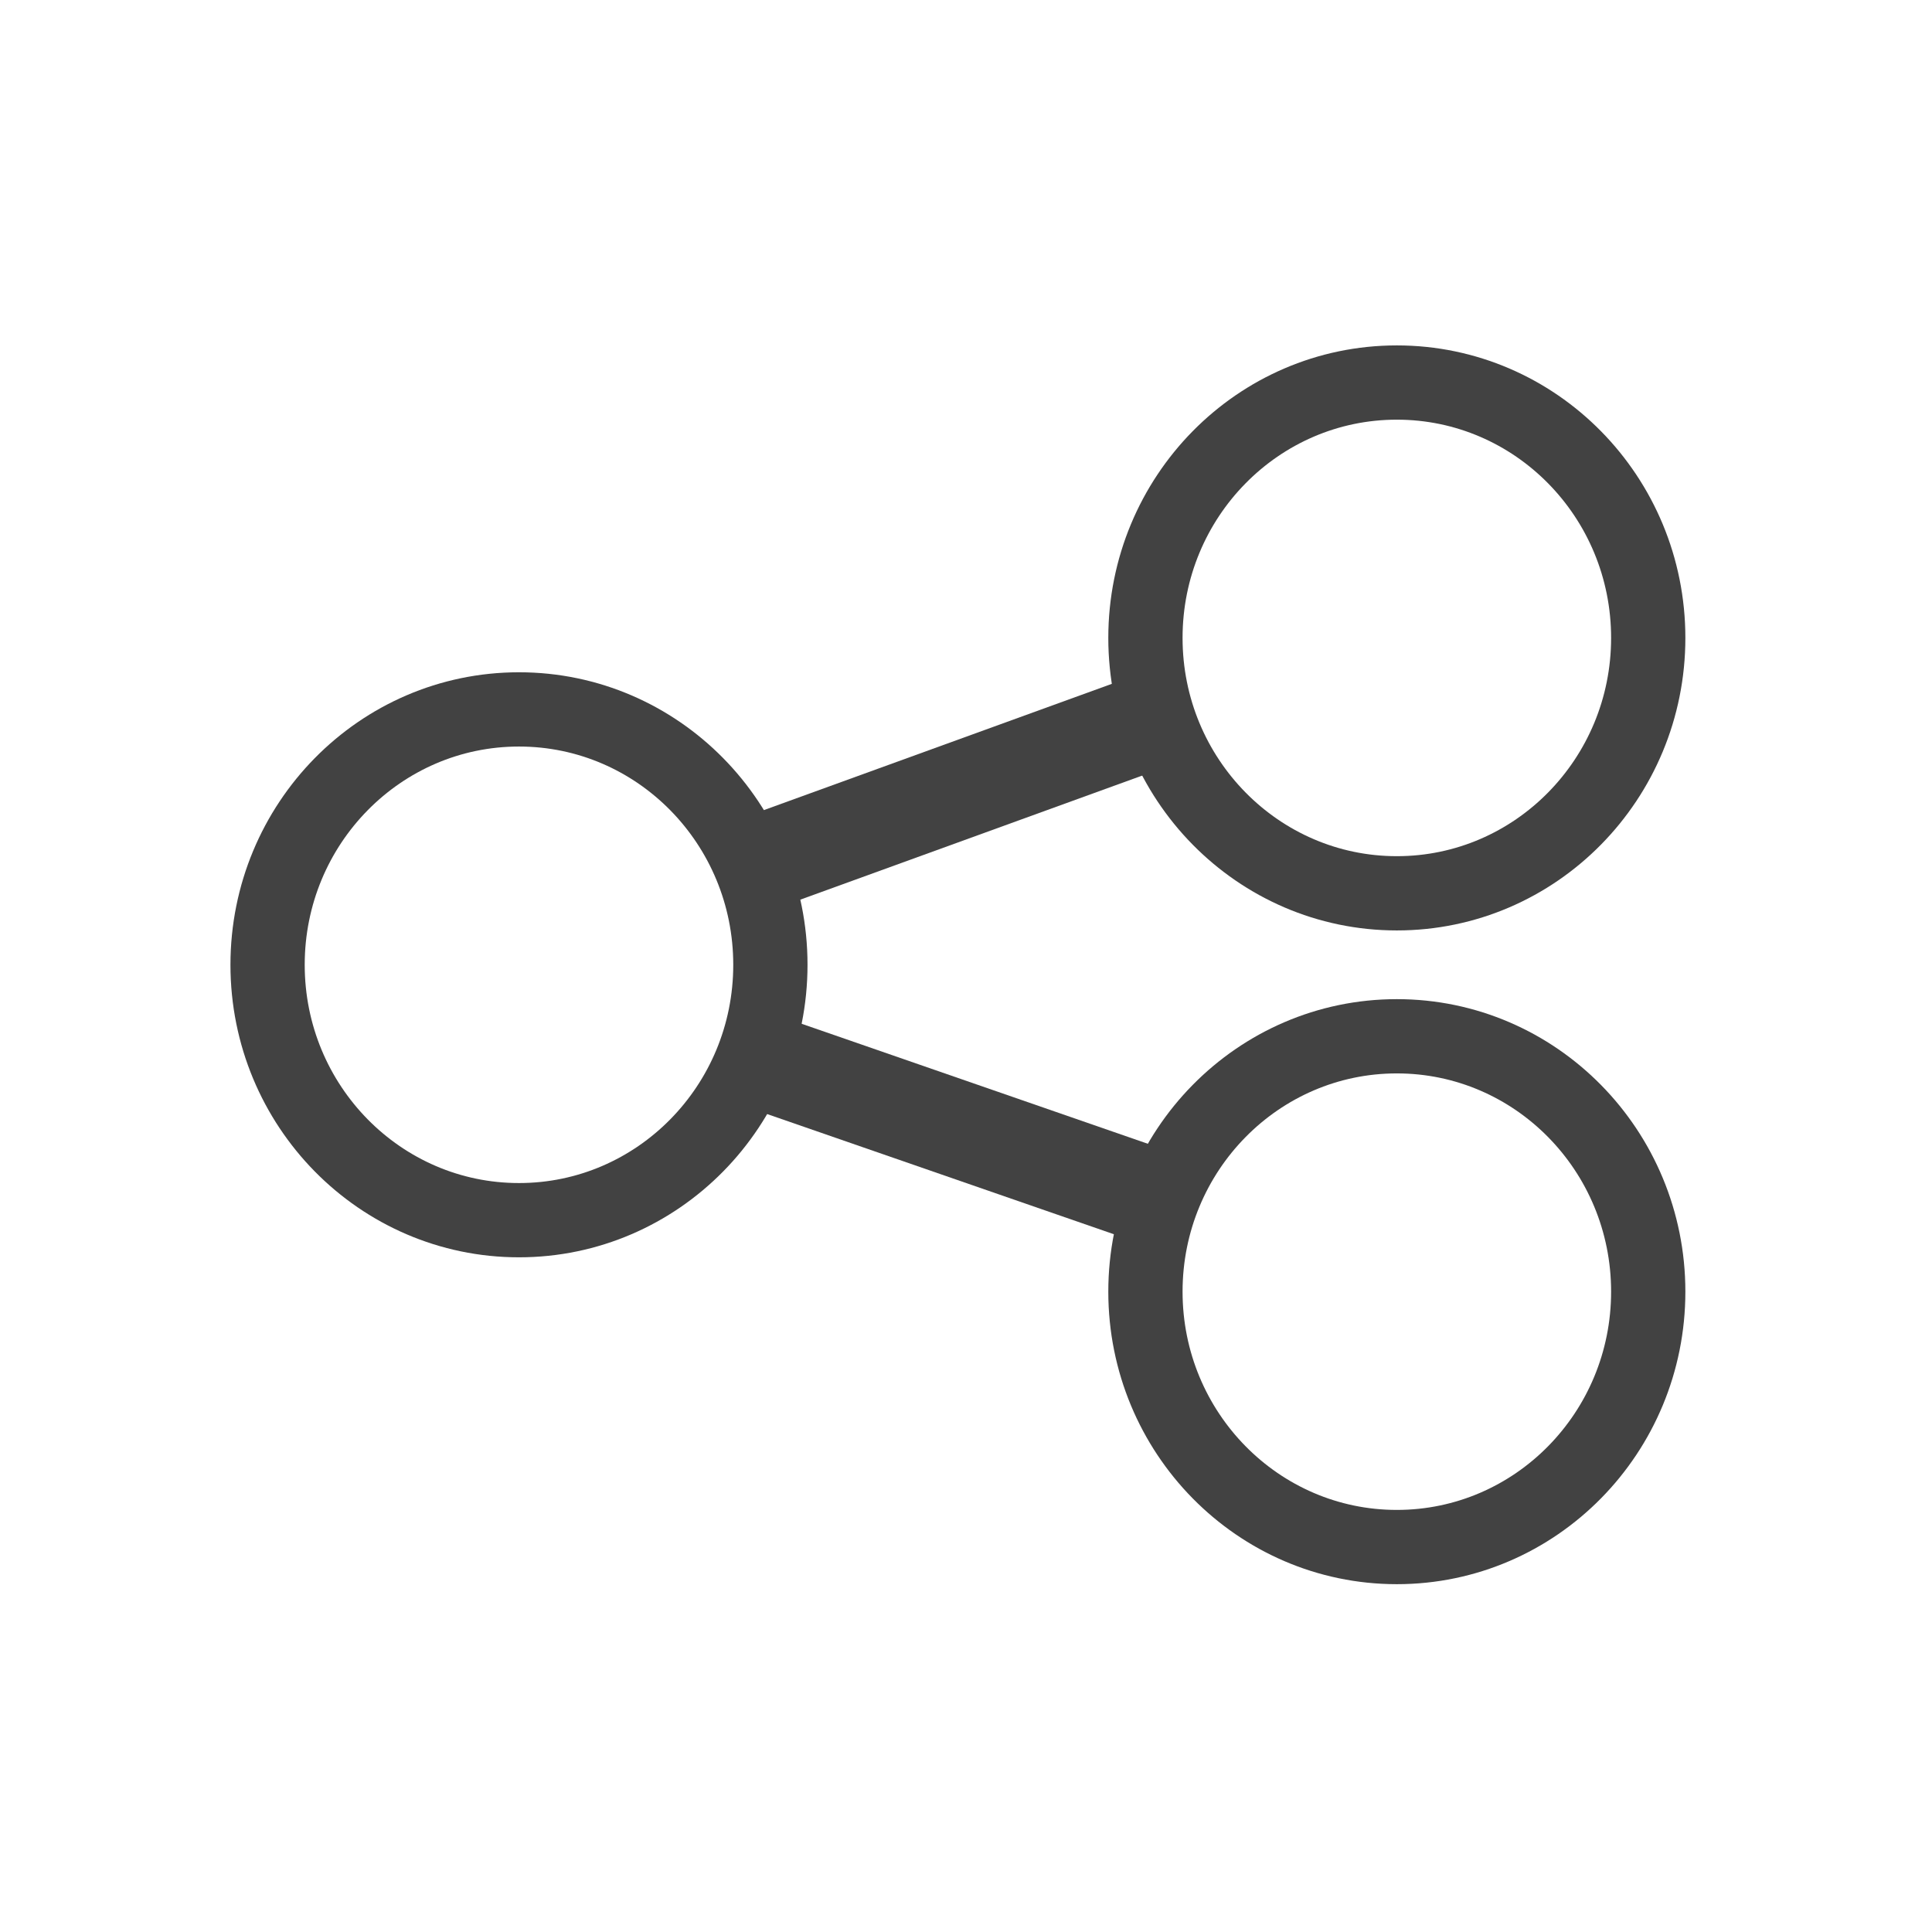
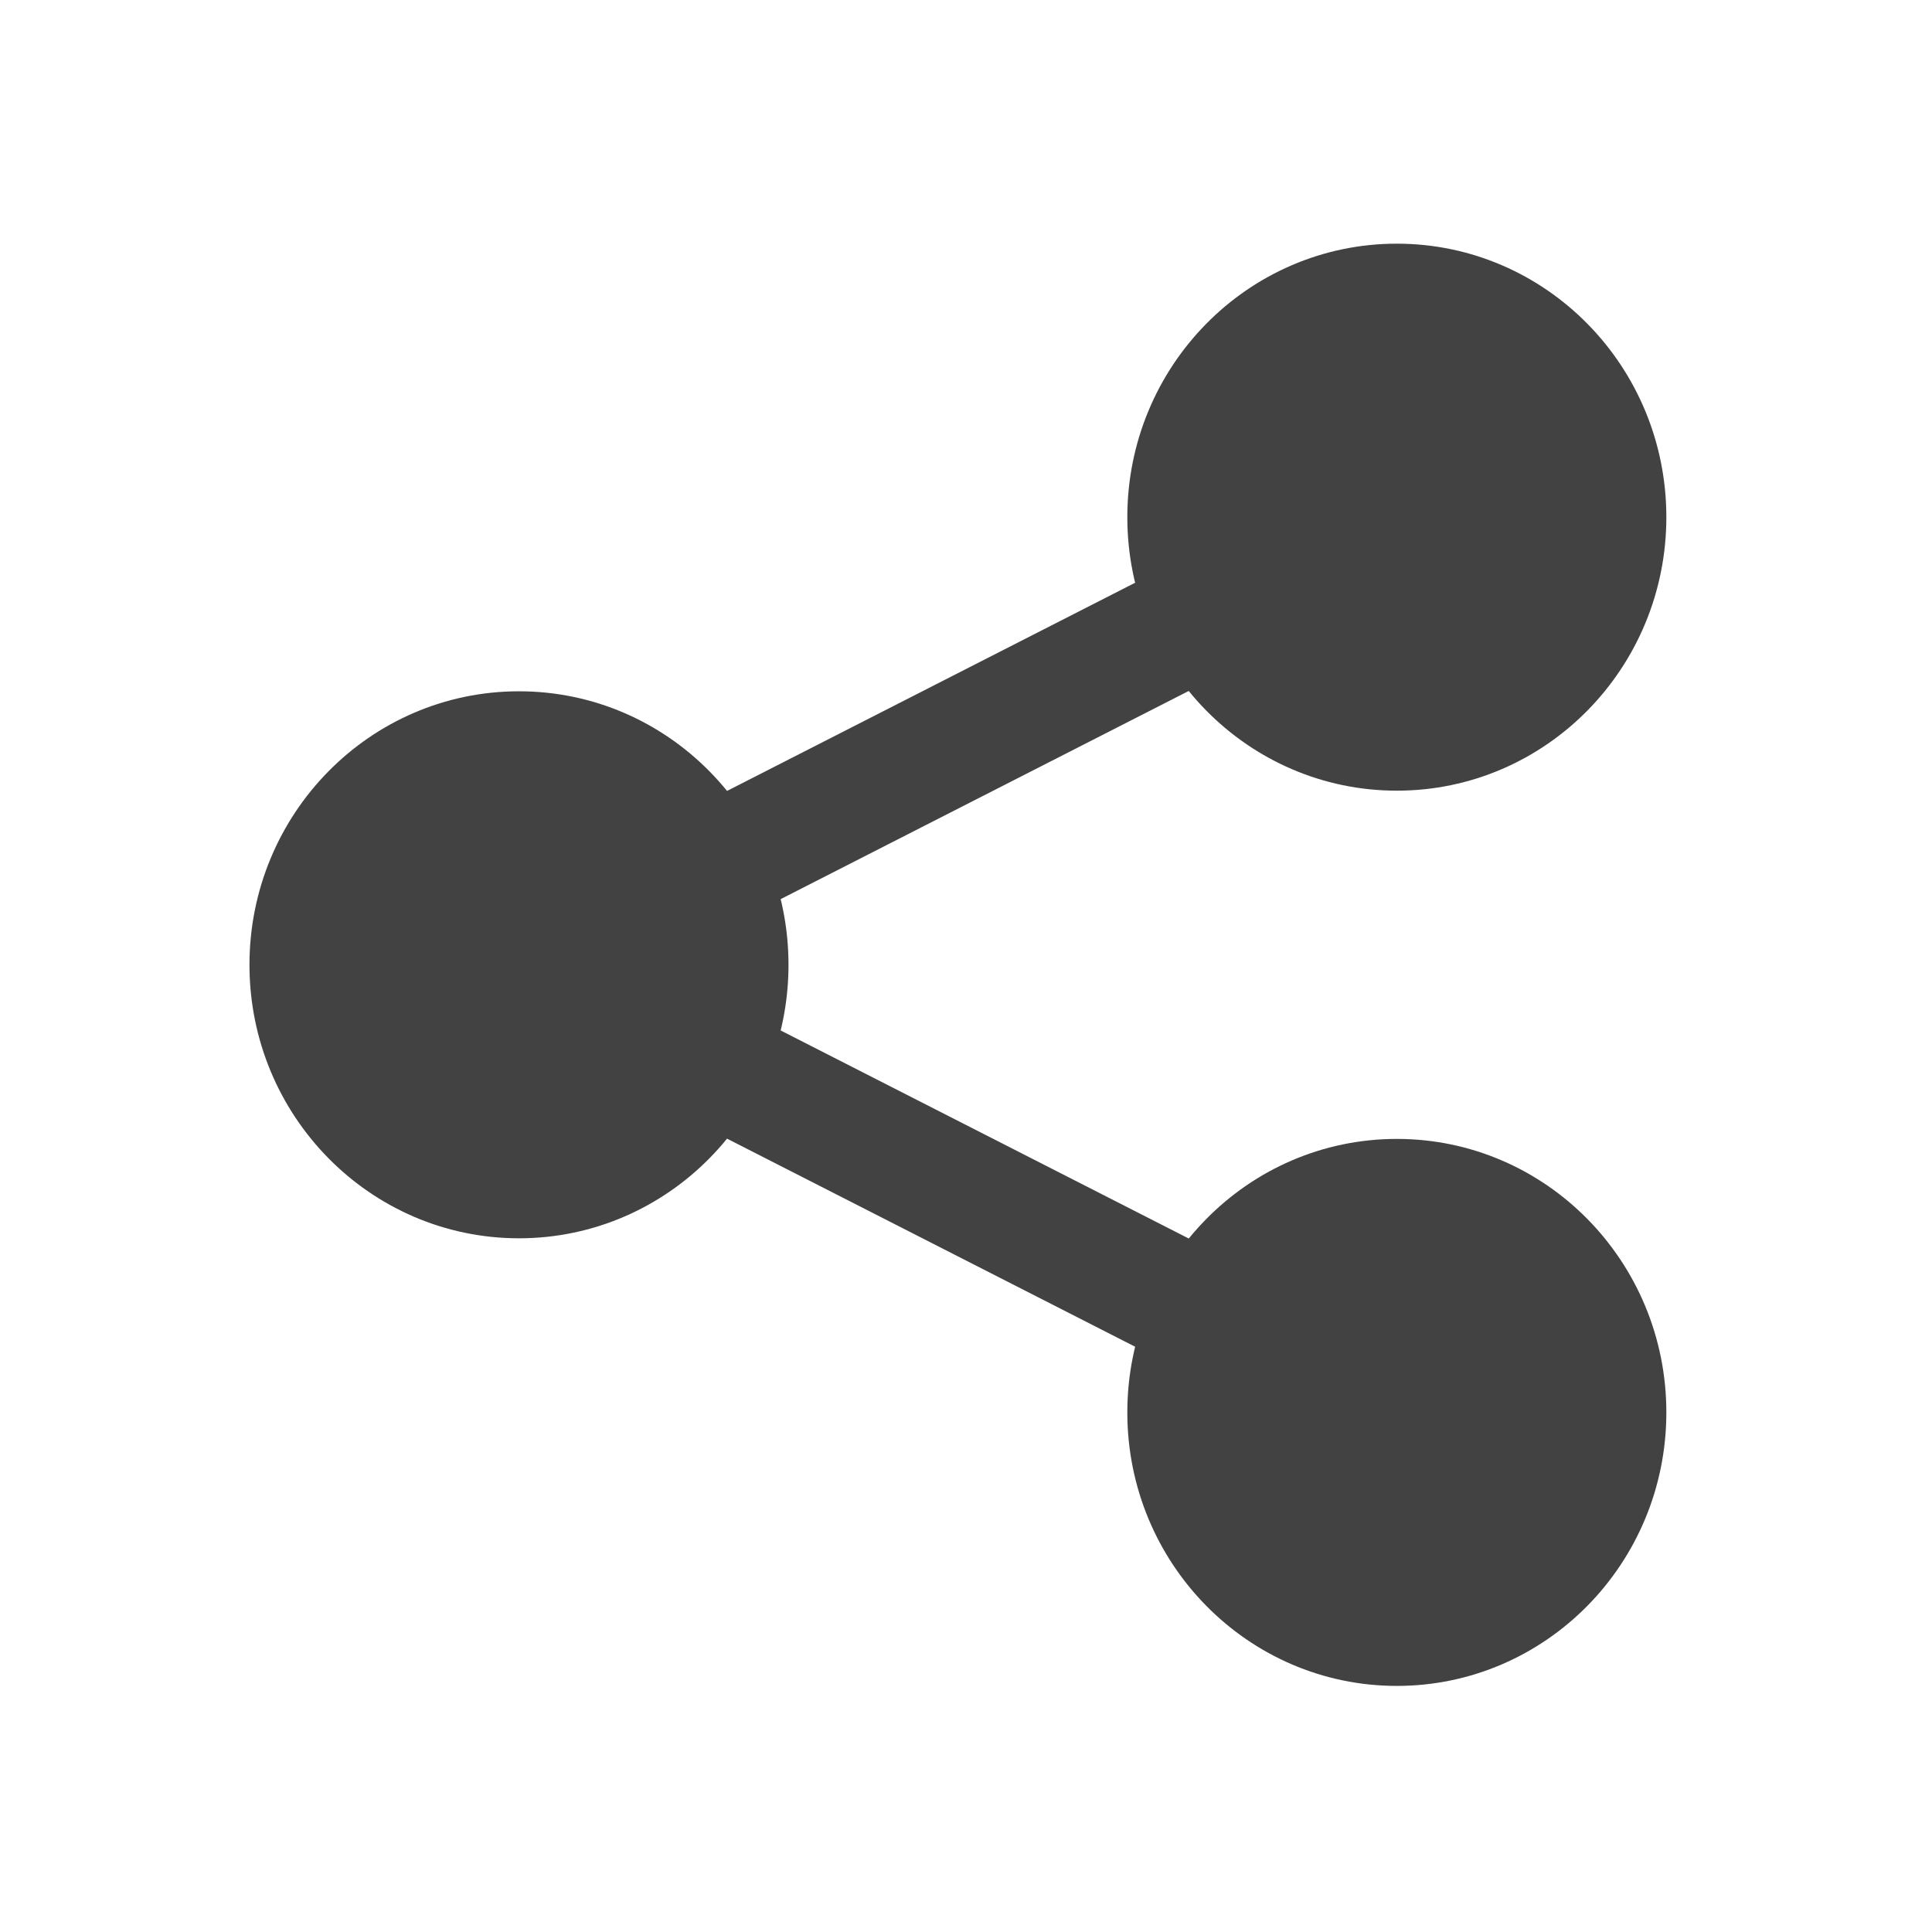
<svg xmlns="http://www.w3.org/2000/svg" width="16" height="16" viewBox="0 0 16 16" fill="none" version="1.1" id="svg4">
  <defs id="defs8" />
-   <ellipse style="fill:none;fill-opacity:1;stroke:#424242;stroke-width:0.615;stroke-opacity:1" id="path4520" cx="4.298" cy="7.99" rx="2.082" ry="2.115" />
-   <ellipse style="fill:none;fill-opacity:1;stroke:#424242;stroke-width:0.615;stroke-opacity:1" id="path4520-9" cx="11.568" cy="5.283" rx="2.082" ry="2.115" />
-   <ellipse style="fill:none;fill-opacity:1;stroke:#424242;stroke-width:0.615;stroke-opacity:1" id="path4520-6" cx="11.568" cy="10.697" rx="2.082" ry="2.115" />
-   <path style="display:inline;fill:none;fill-rule:evenodd;stroke:#424242;stroke-width:0.8;stroke-linecap:butt;stroke-linejoin:miter;stroke-opacity:1;stroke-miterlimit:4;stroke-dasharray:none" d="M 6.253,7.161 9.48,5.99" id="path4547" />
-   <path style="display:inline;fill:none;fill-rule:evenodd;stroke:#424242;stroke-width:0.8;stroke-linecap:butt;stroke-linejoin:miter;stroke-opacity:1;stroke-miterlimit:4;stroke-dasharray:none" d="m 6.143,8.73 3.315,1.149" id="path4549" />
+   <ellipse style="fill:#424242;fill-opacity:1;stroke:#424242;stroke-width:0.3;stroke-opacity:1;stroke-miterlimit:4;stroke-dasharray:none" id="path4520" cx="4.298" cy="7.99" rx="2.082" ry="2.115" />
+   <ellipse style="fill:#424242;fill-opacity:1;stroke:#424242;stroke-width:0.3;stroke-opacity:1;stroke-miterlimit:4;stroke-dasharray:none" id="path4520-9" cx="11.568" cy="4.283" rx="2.082" ry="2.115" />
+   <ellipse style="fill:#424242;fill-opacity:1;stroke:#424242;stroke-width:0.3;stroke-opacity:1;stroke-miterlimit:4;stroke-dasharray:none" id="path4520-6" cx="11.568" cy="11.697" rx="2.082" ry="2.115" />
+   <path style="fill:none;fill-rule:evenodd;stroke:#424242;stroke-width:1px;stroke-linecap:butt;stroke-linejoin:miter;stroke-opacity:1" d="M 9.707,5.231 6.159,7.041" id="path834" />
+   <path style="fill:none;fill-rule:evenodd;stroke:#424242;stroke-width:1px;stroke-linecap:butt;stroke-linejoin:miter;stroke-opacity:1" d="M 9.707,10.748 6.159,8.939" id="path840" />
</svg>
